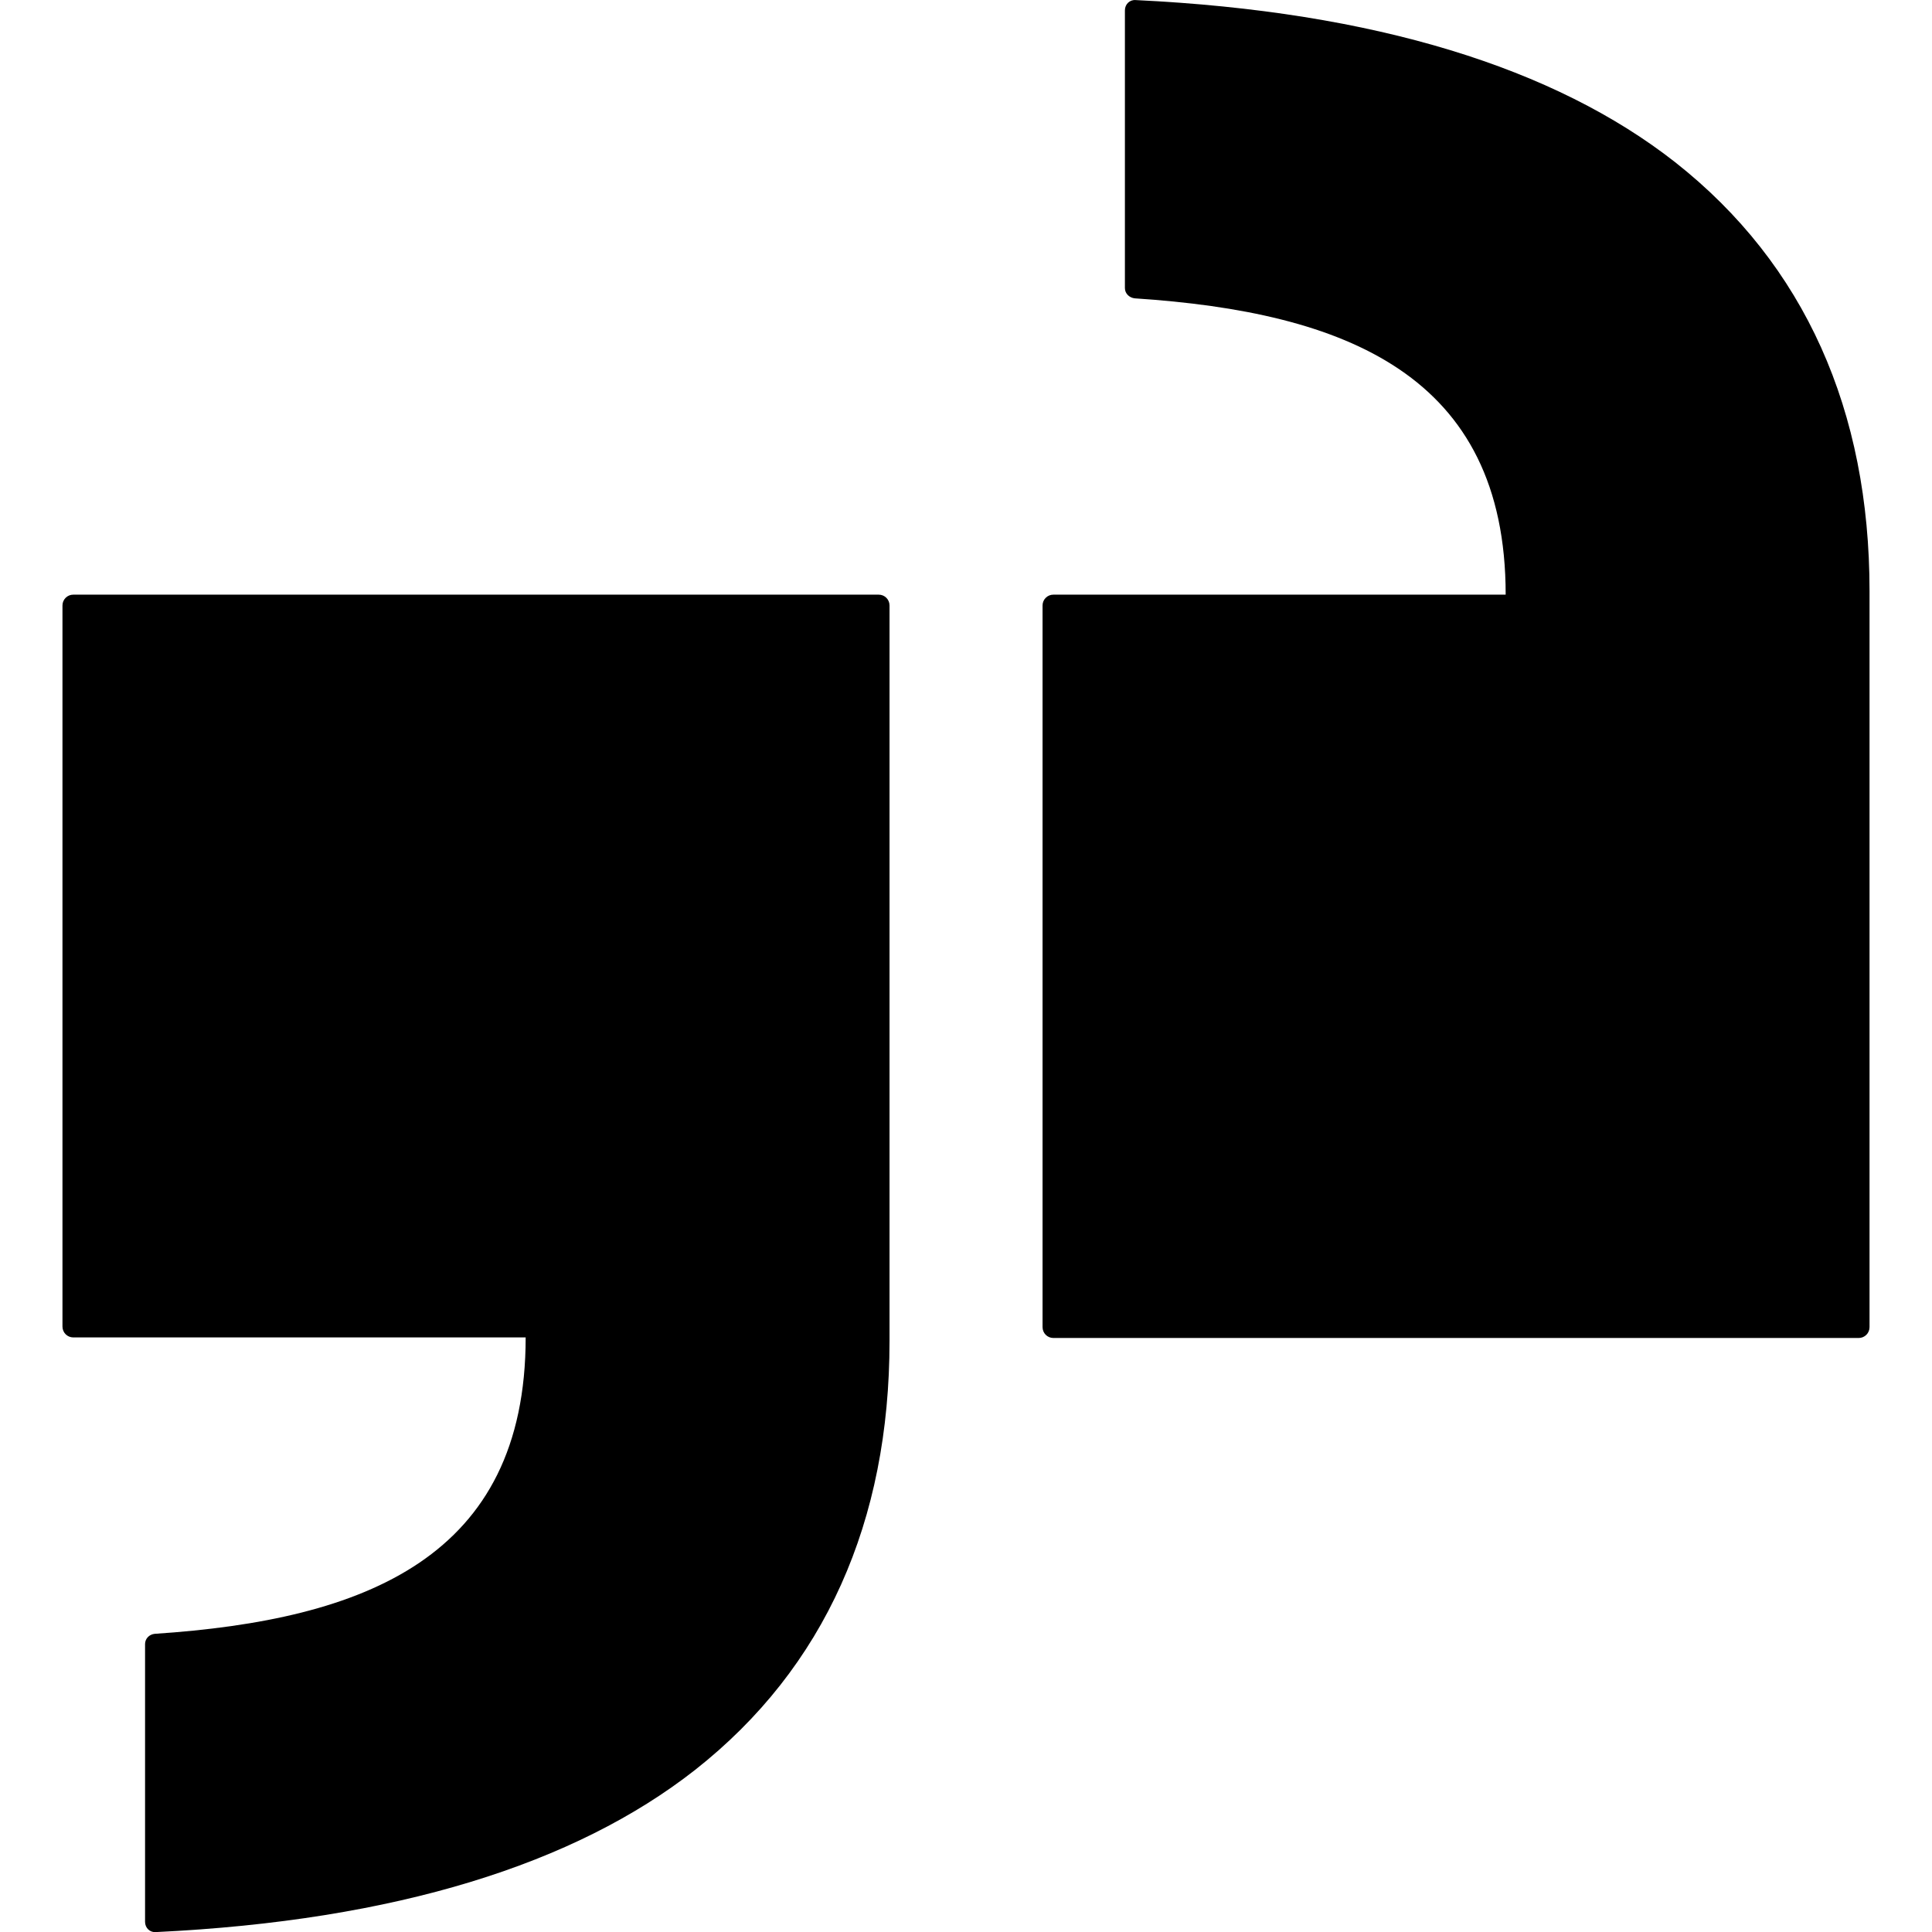
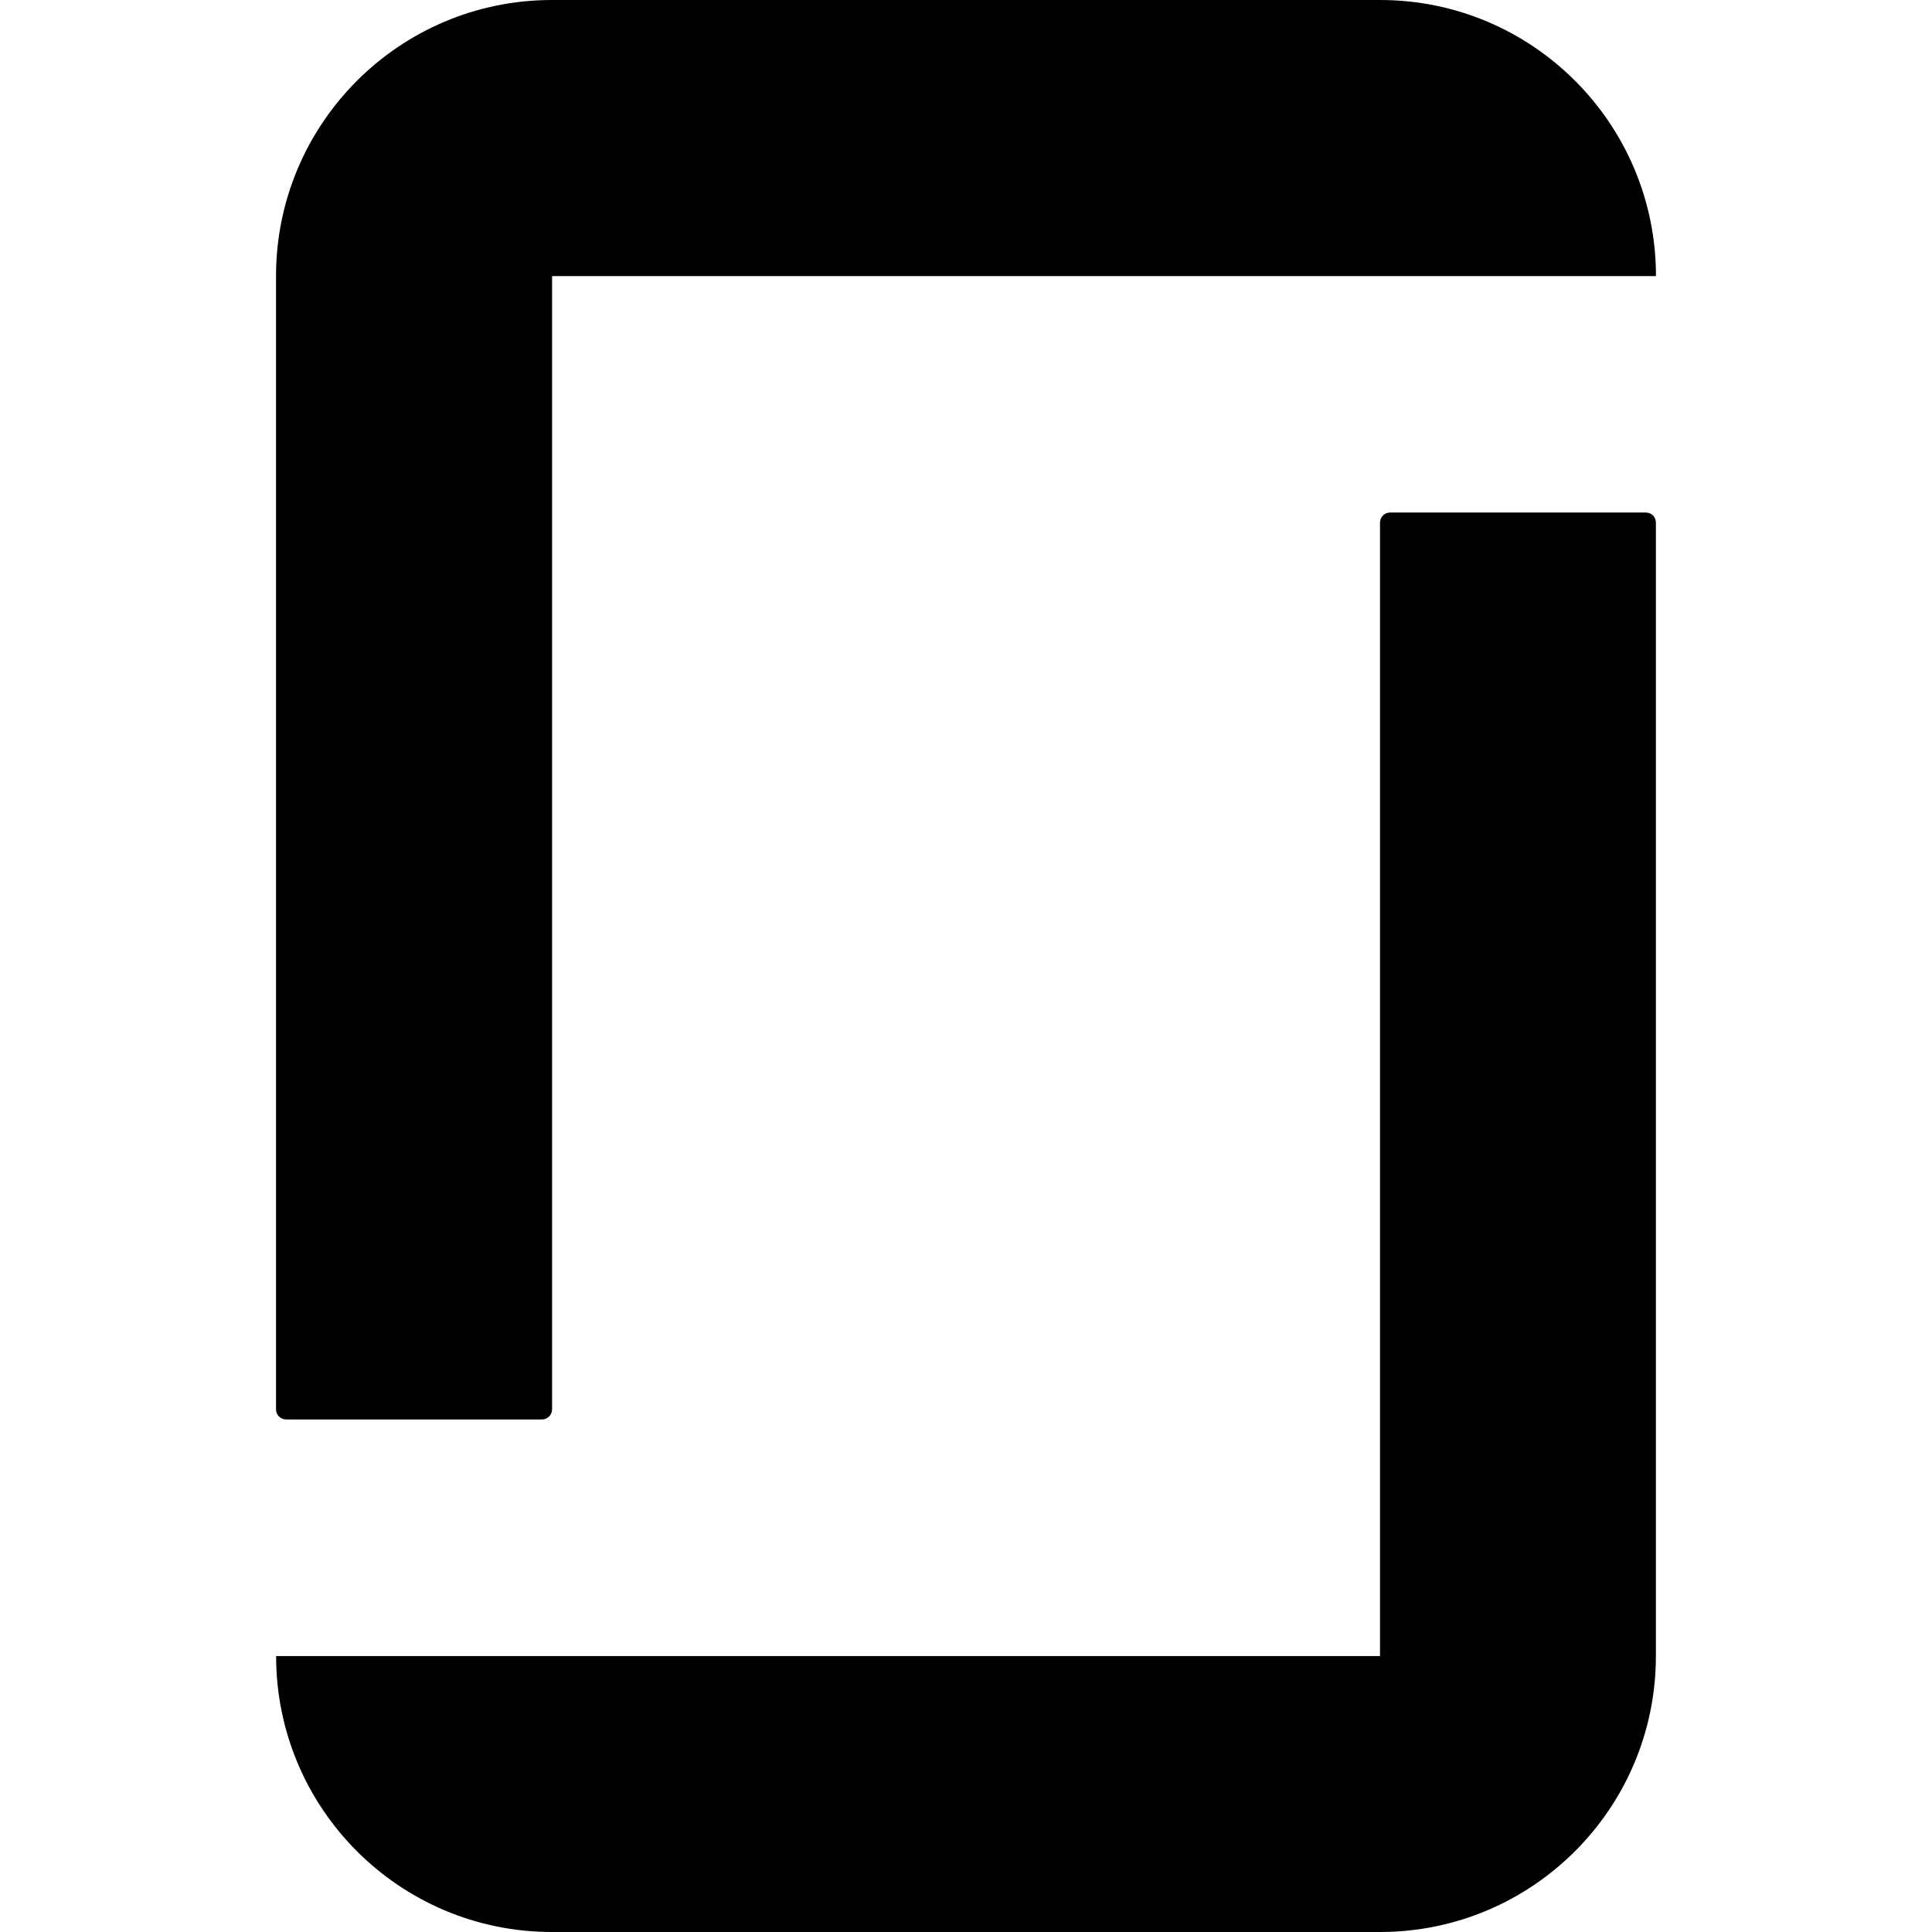
<svg xmlns="http://www.w3.org/2000/svg" role="img" viewBox="0 0 24 24">
-   <path d="M14.109.001c-.075-.007-.135.052-.135.127v3.451c0 .067.054.119.121.127 2.619.172 4.609.95 4.609 3.681H13.086a.134.134 0 0 0-.135.135v8.964c0 .075.06.135.135.135h10.003c.075 0 .135-.06.135-.135V7.342c0-2.237-.8-4.056-2.416-5.328C19.319.847 17.087.143 14.109.001ZM.911 7.387a.134.134 0 0 0-.135.135v8.957c0 .075.06.135.135.135h5.619c0 2.731-1.99 3.509-4.609 3.682-.067.007-.119.06-.119.127v3.451c0 .075.06.134.135.127 2.978-.142 5.208-.846 6.697-2.014 1.616-1.272 2.416-3.091 2.416-5.328V7.522a.134.134 0 0 0-.135-.135z" />
+   <path d="M17.144 20.572H3.43C3.43 22.465 4.963 24 6.856 24h10.286c1.893 0 3.428-1.535 3.428-3.428V6.492c0-.07-.054-.125-.124-.125h-3.18c-.067 0-.123.056-.123.126v14.08zm0-20.572c1.892 0 3.427 1.535 3.427 3.43H6.858v14.078c0 .068-.056.125-.125.125H3.554c-.07 0-.125-.057-.125-.125V3.428C3.43 1.536 4.963 0 6.856 0h10.287" />
</svg>
